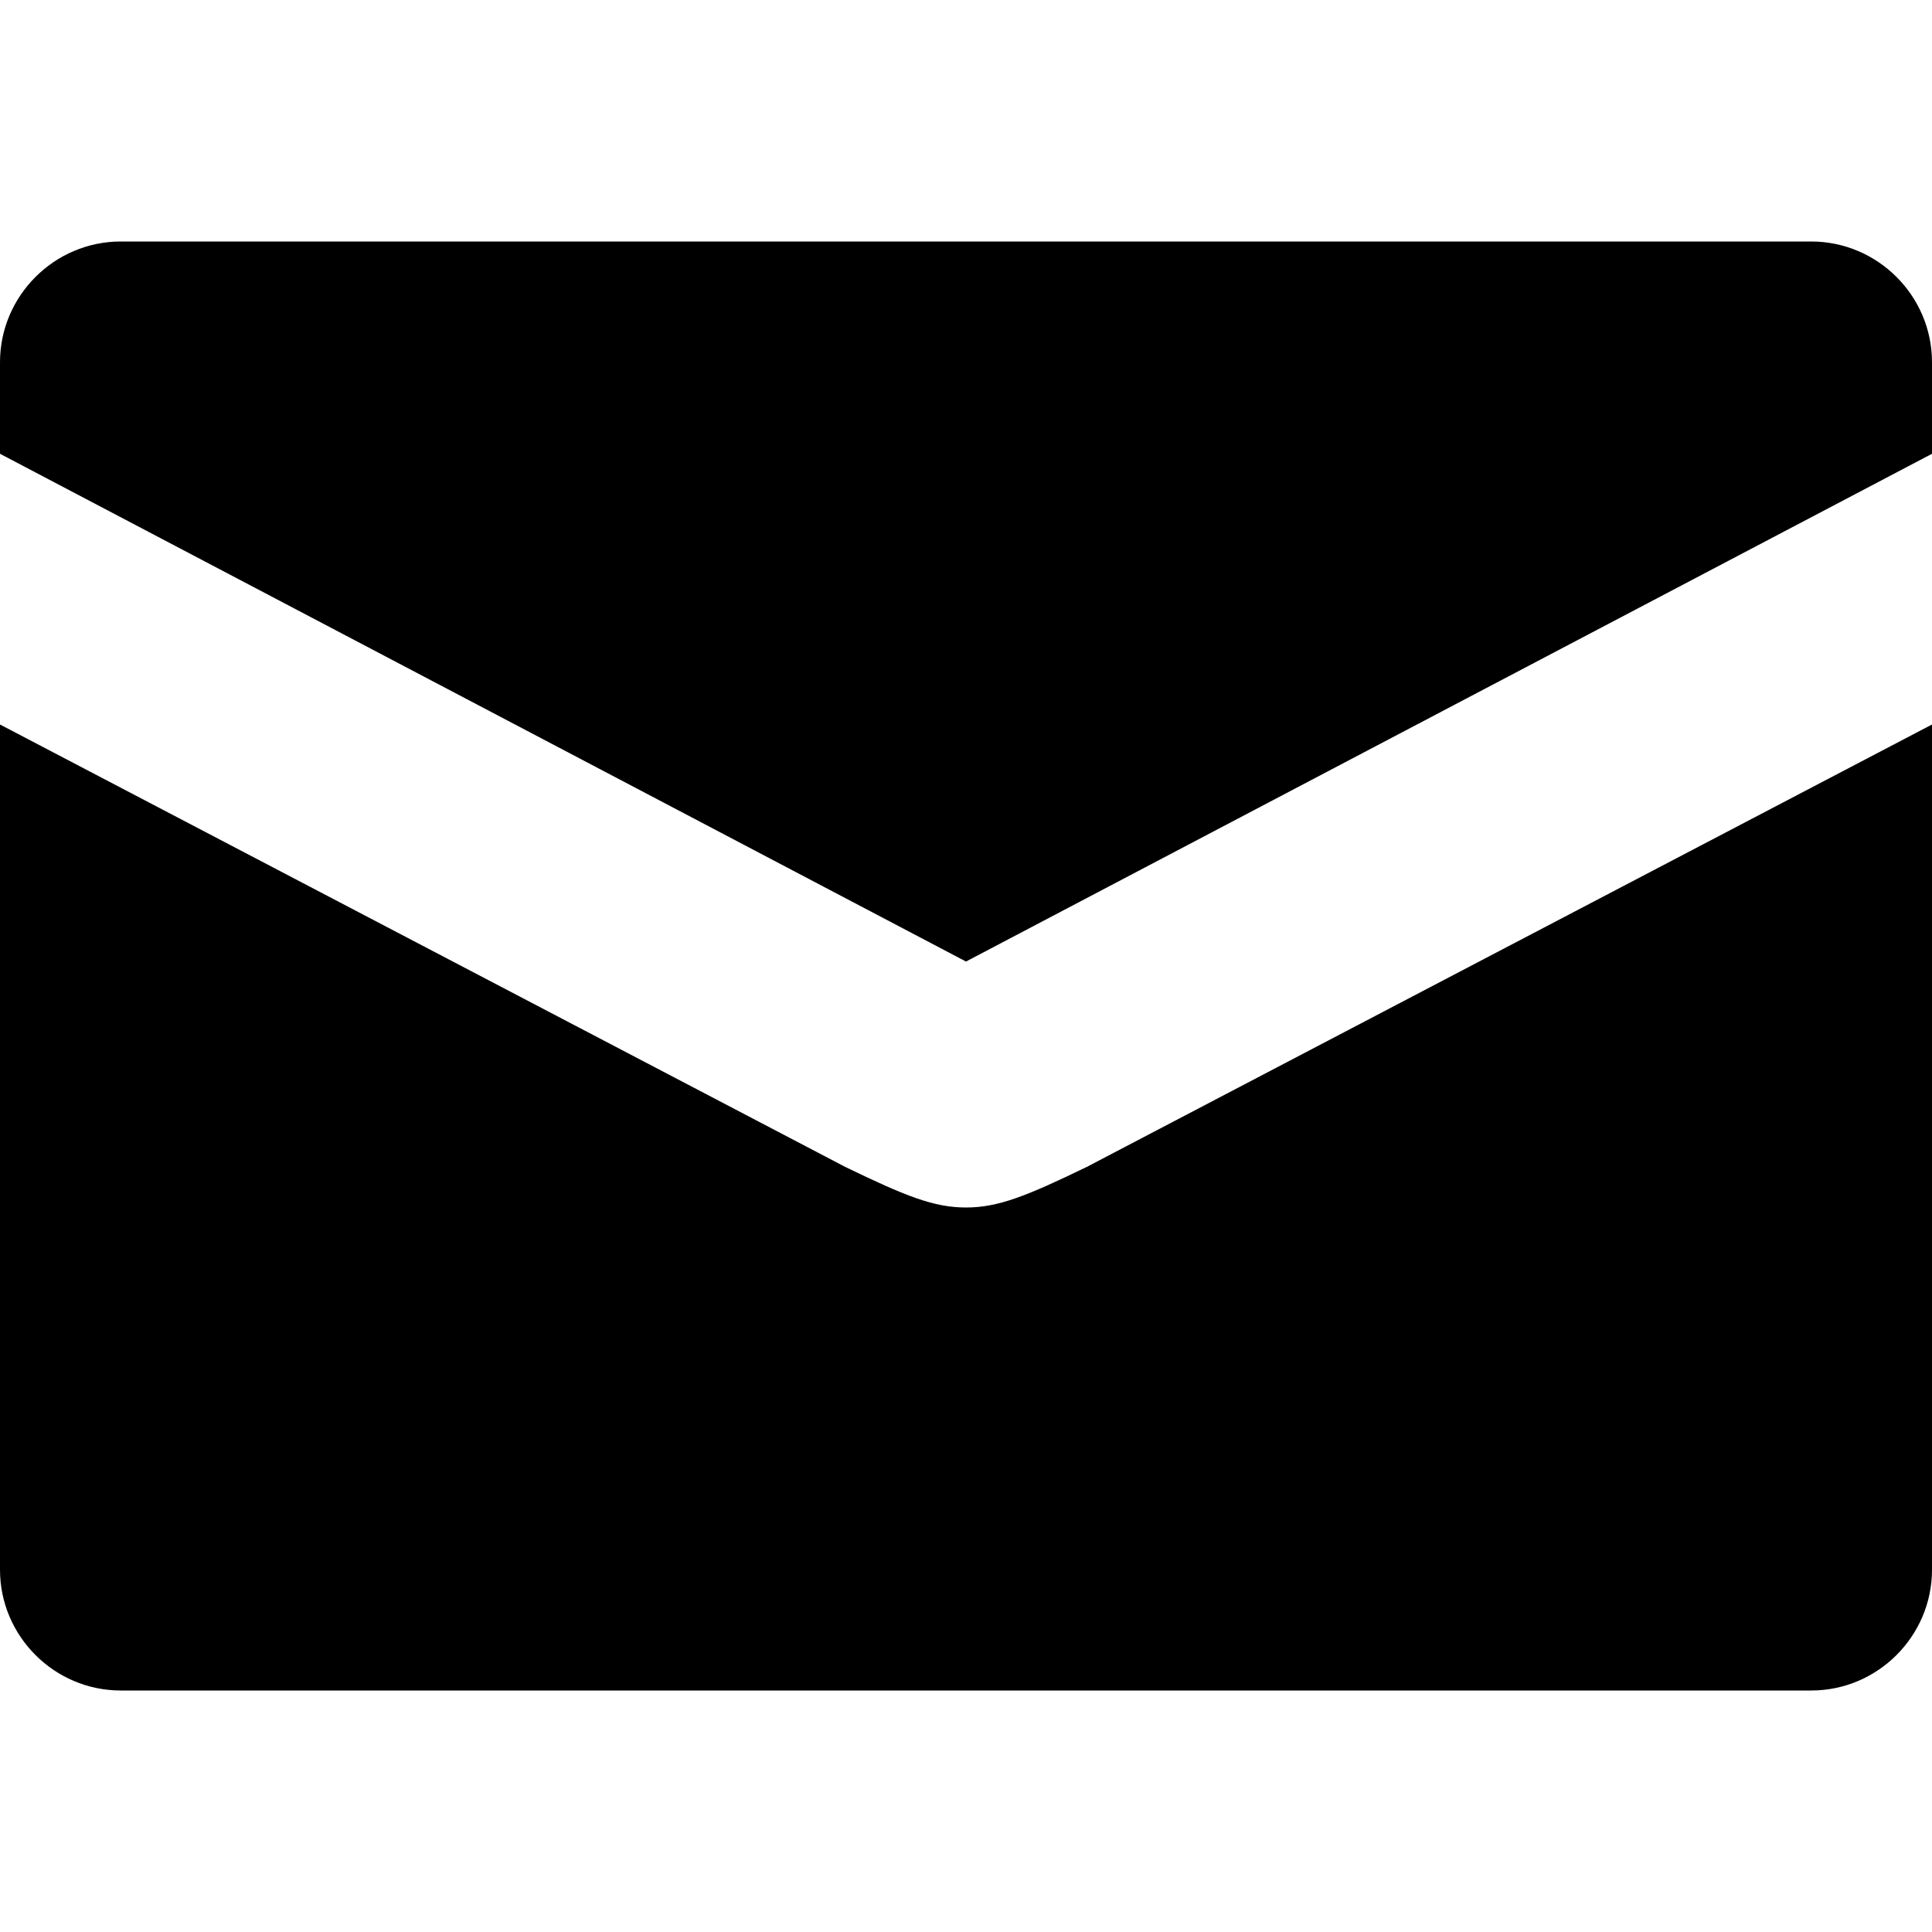
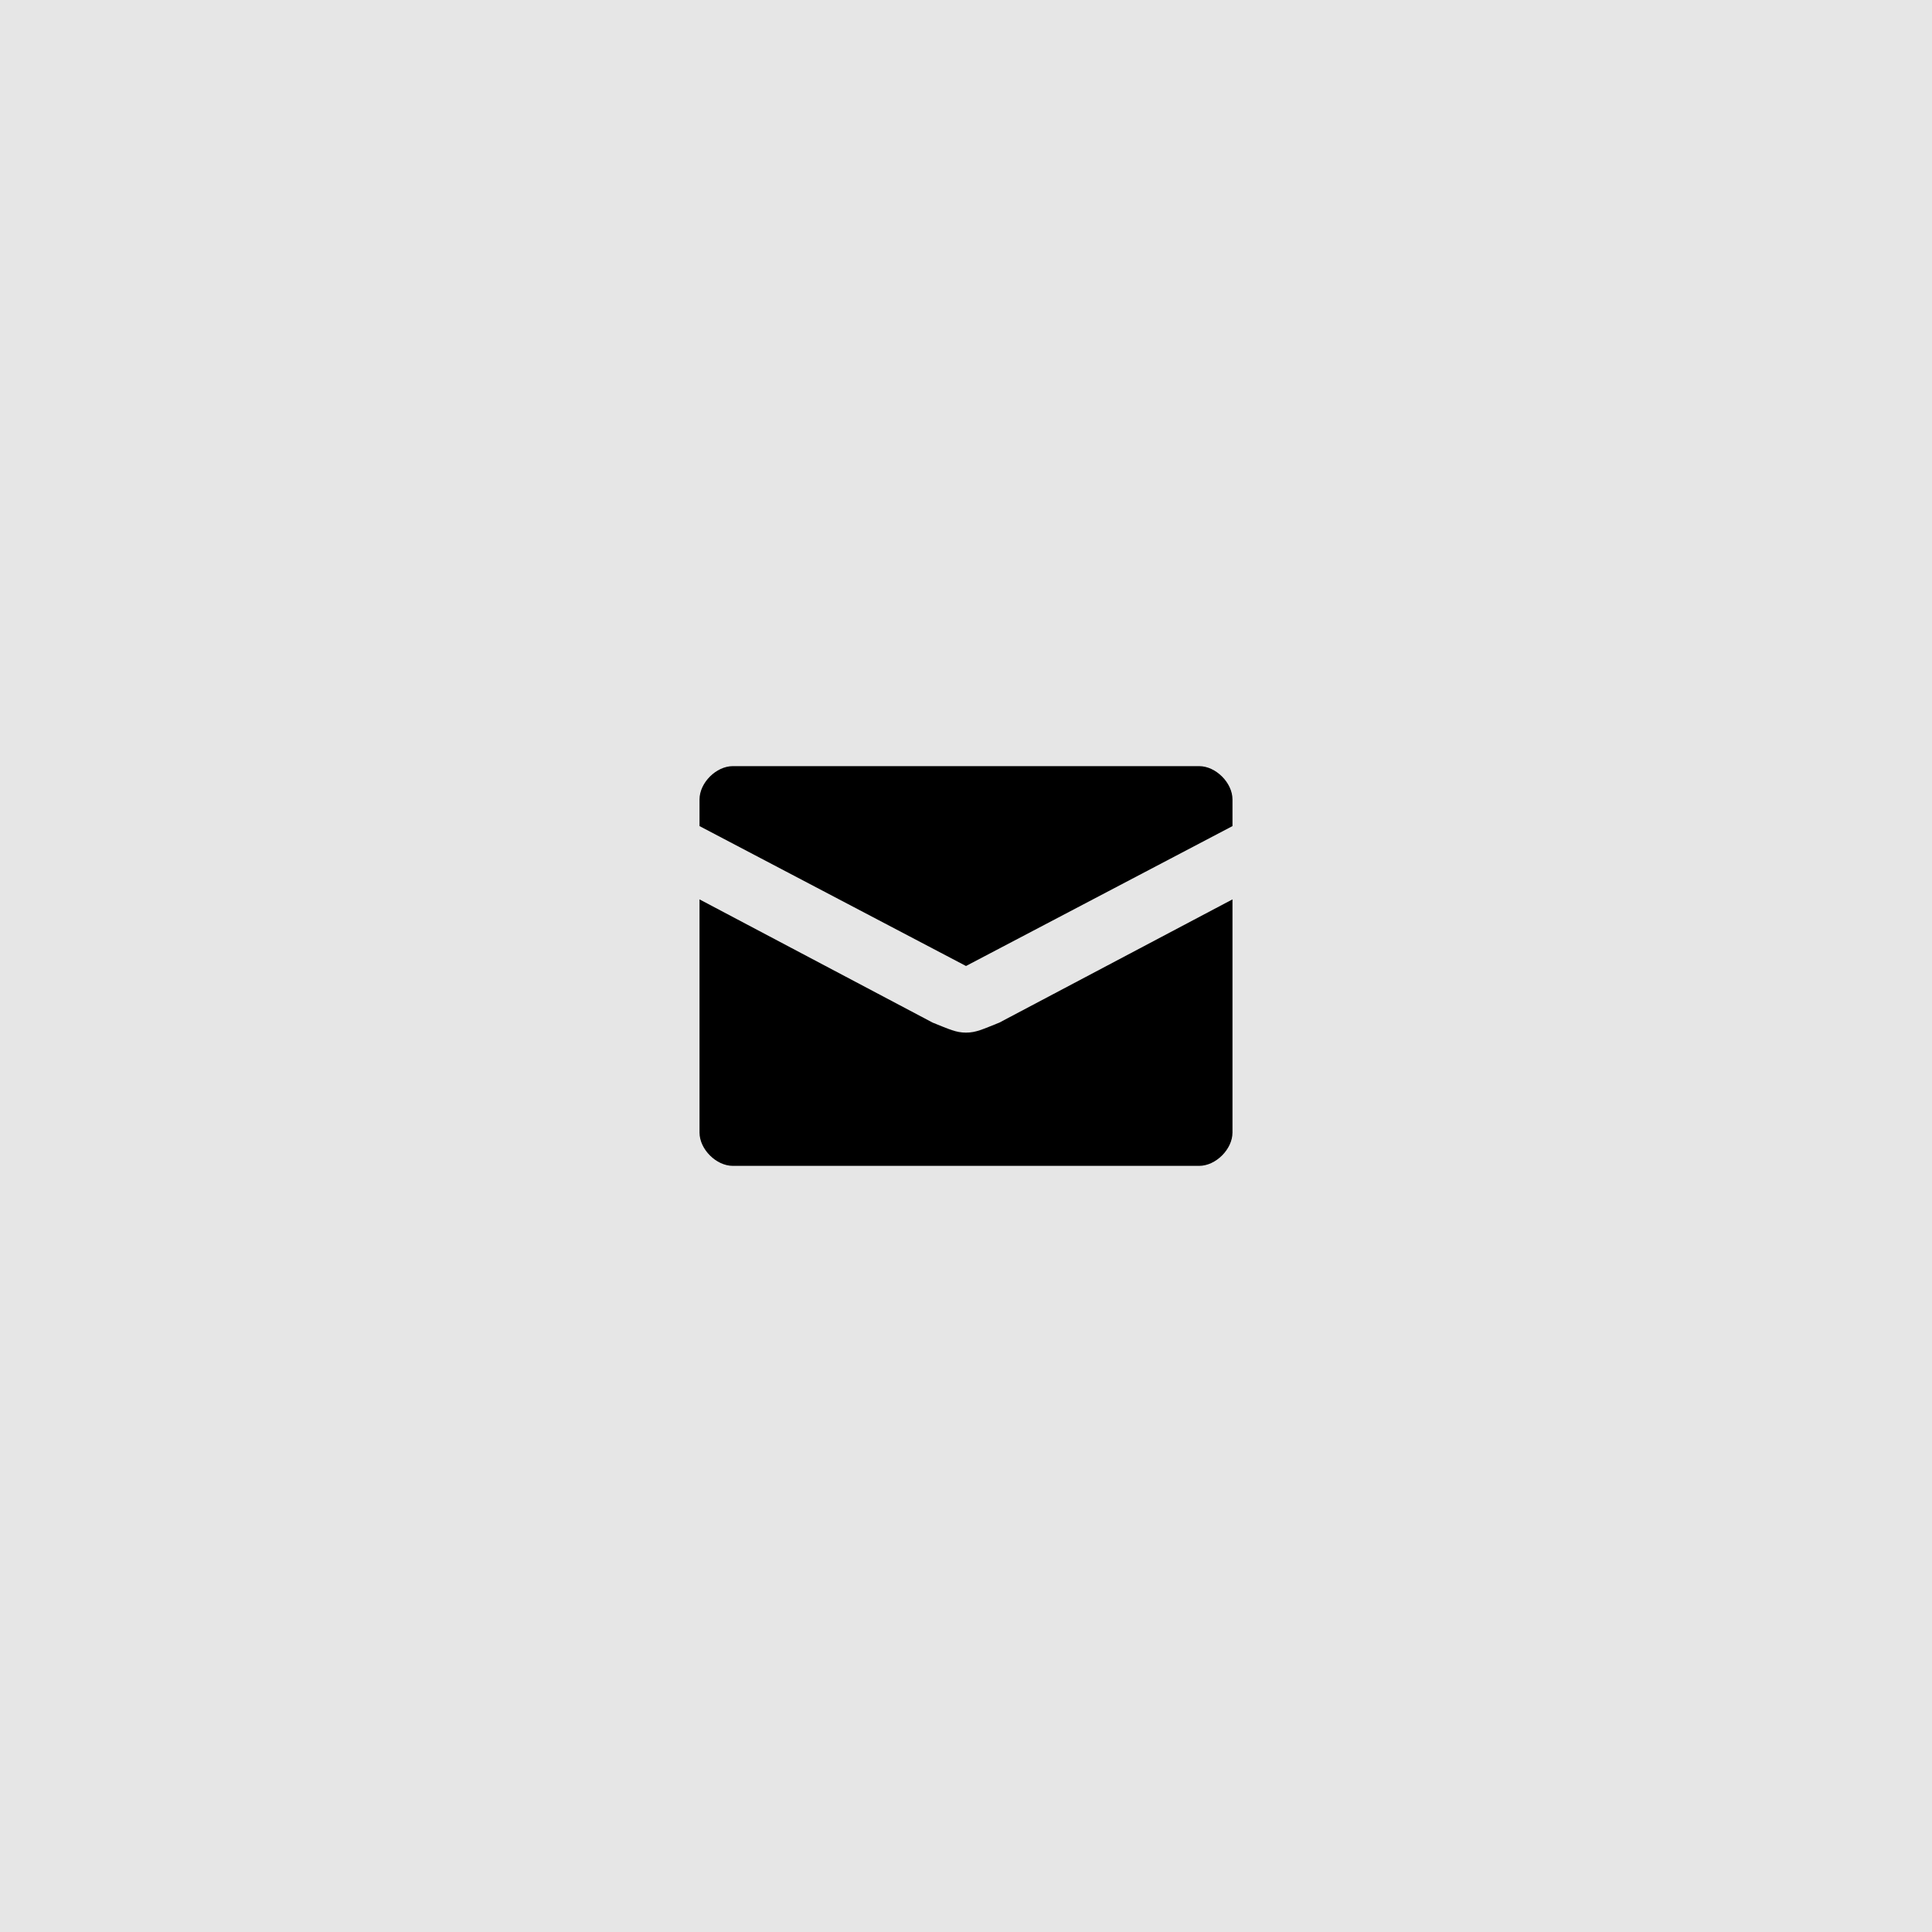
- <svg xmlns="http://www.w3.org/2000/svg" version="1.1" id="Layer_1" x="0px" y="0px" width="16px" height="16px" viewBox="0 0 16 16" enable-background="new 0 0 16 16" xml:space="preserve">
-   <path d="M8,10c-0.266,0-0.5-0.094-1-0.336L0,6v7c0,0.55,0.45,1,1,1h14c0.55,0,1-0.45,1-1V6L9,9.664C8.5,9.906,8.266,10,8,10z M15,2 H1C0.45,2,0,2.45,0,3v0.758l8,4.205l8-4.205V3C16,2.45,15.55,2,15,2z" />
+ <svg xmlns="http://www.w3.org/2000/svg" width="58" height="58" viewBox="0 0 58 58" fill="none">
+   <rect width="58" height="58" fill="#E6E6E6" />
+   <path d="M29 31C28.7 31 28.5 30.9 28 30.7L21 27V34C21 34.5 21.5 35 22 35H36C36.5 35 37 34.5 37 34V27L30 30.7C29.5 30.9 29.3 31 29 31ZM36 23H22C21.5 23 21 23.5 21 24V24.8L29 29L37 24.8V24C37 23.5 36.5 23 36 23Z" fill="black" />
</svg>
